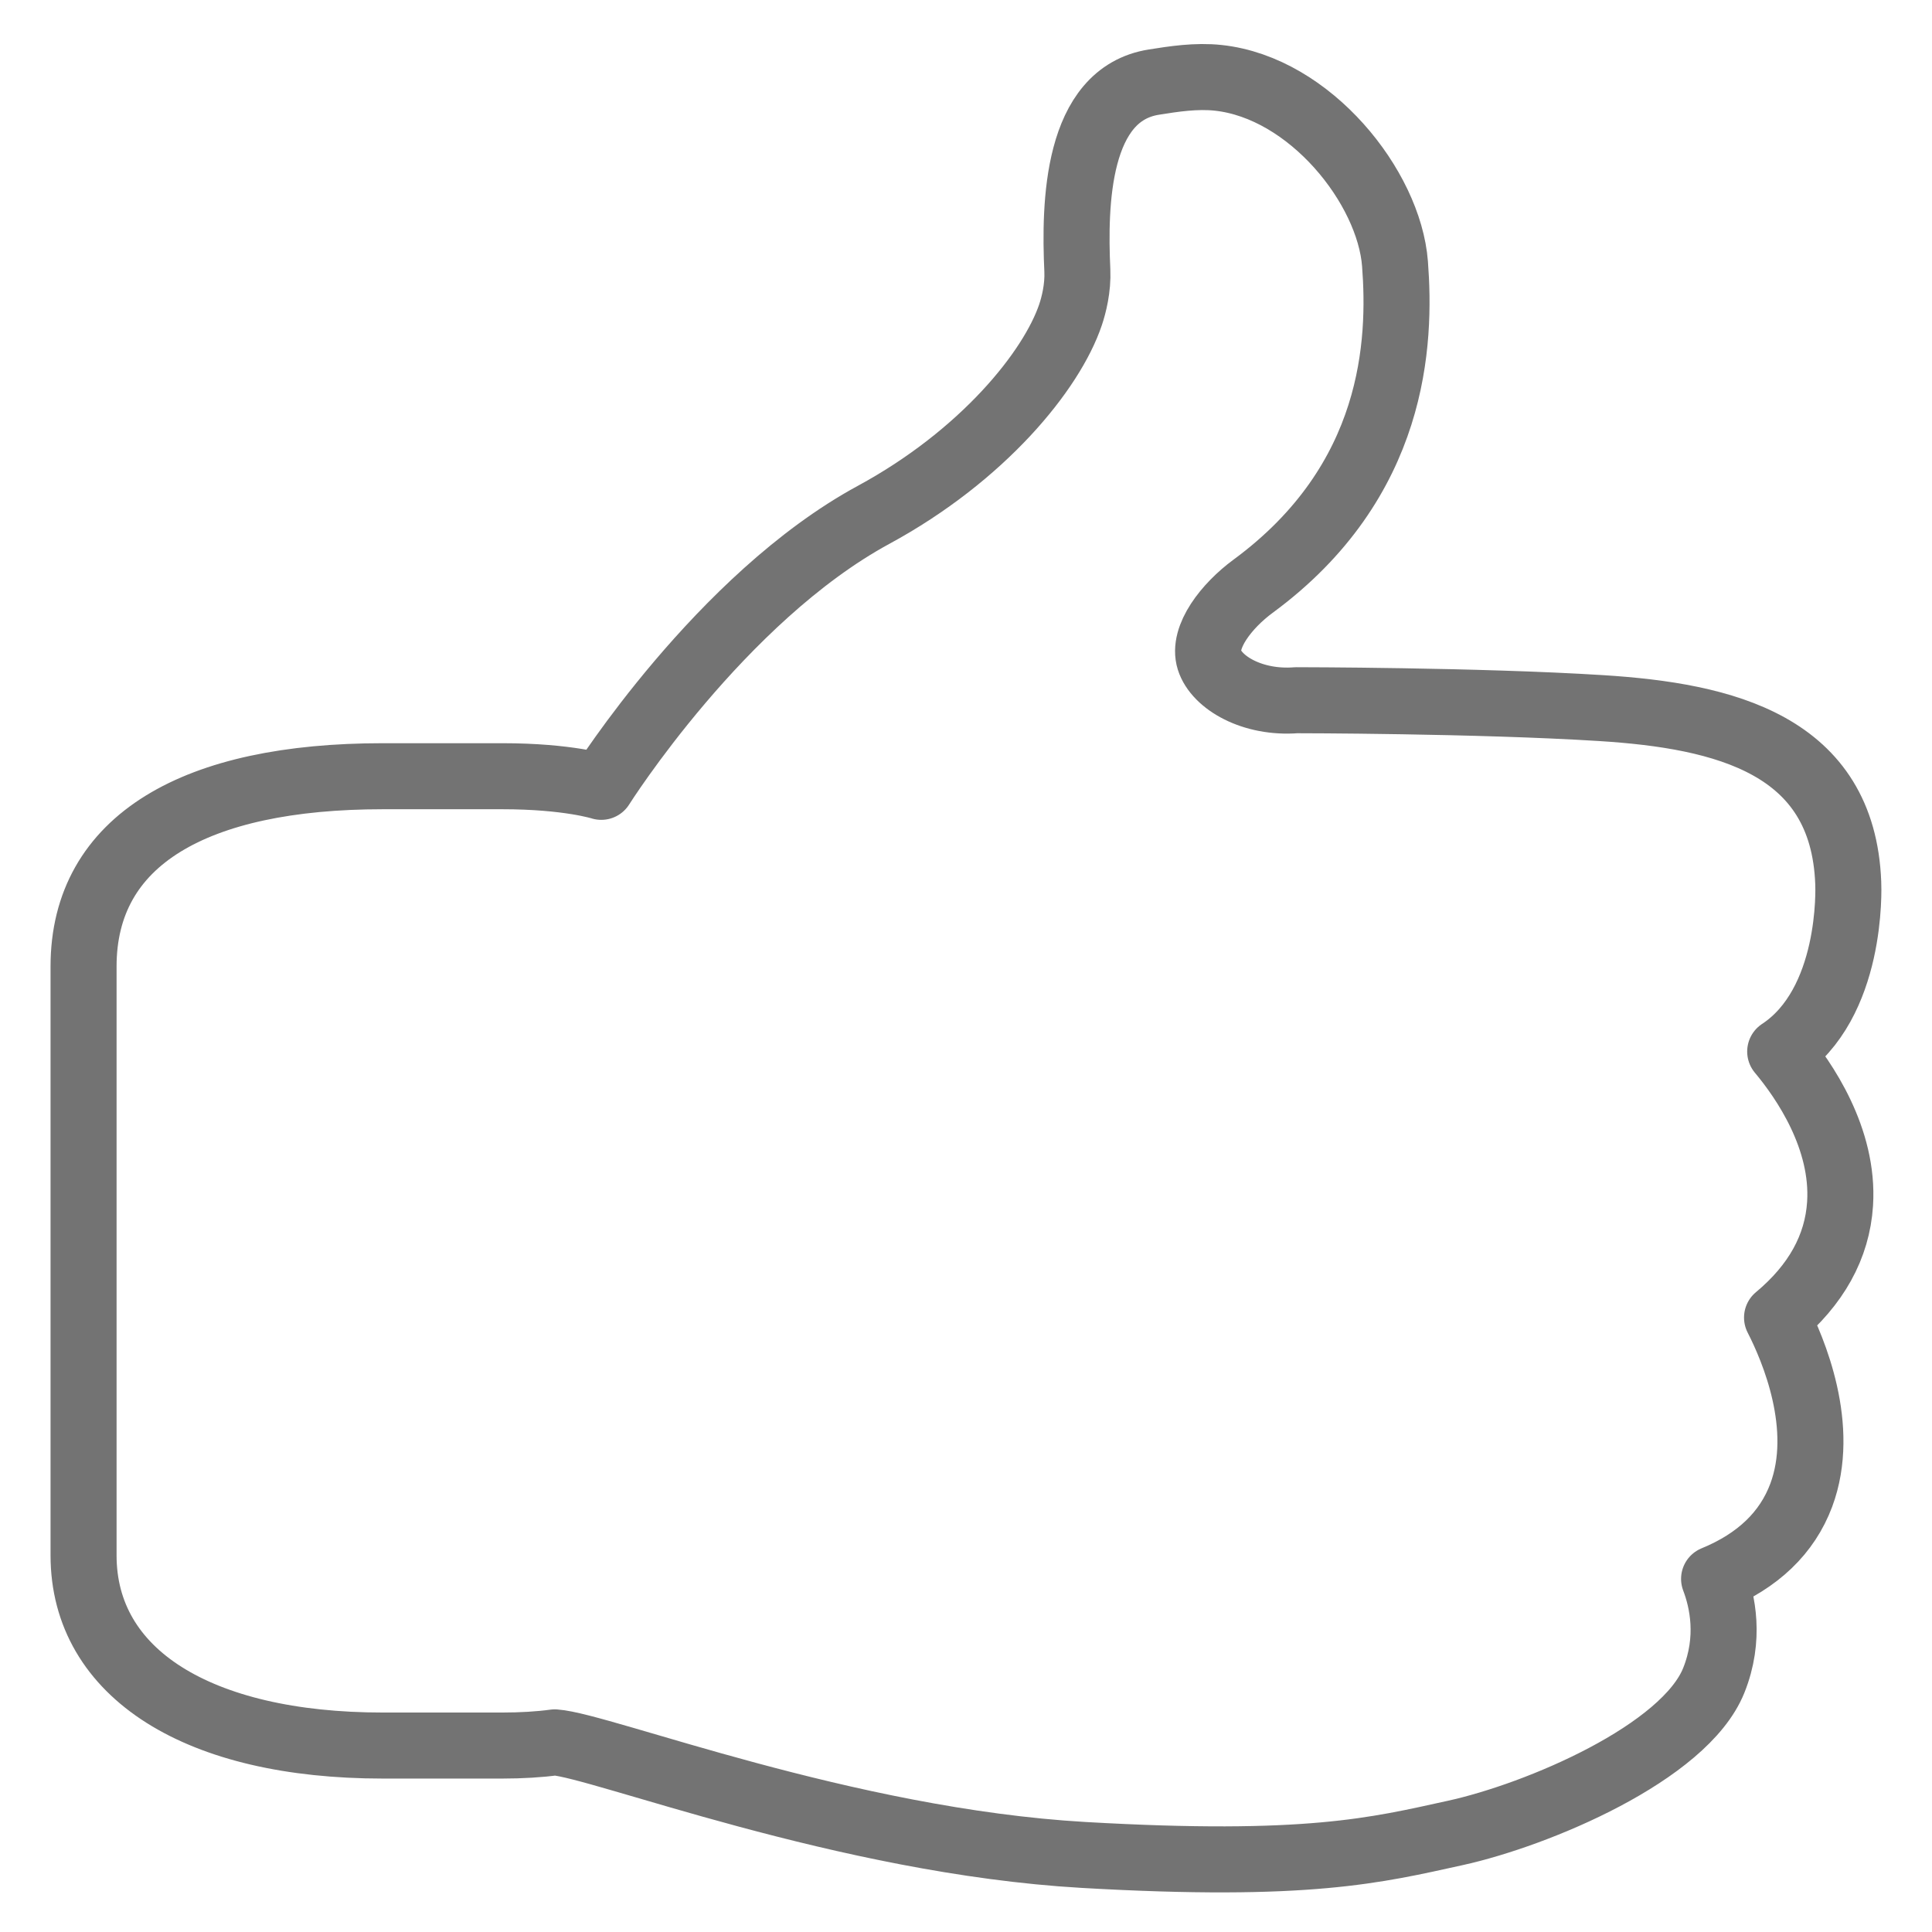
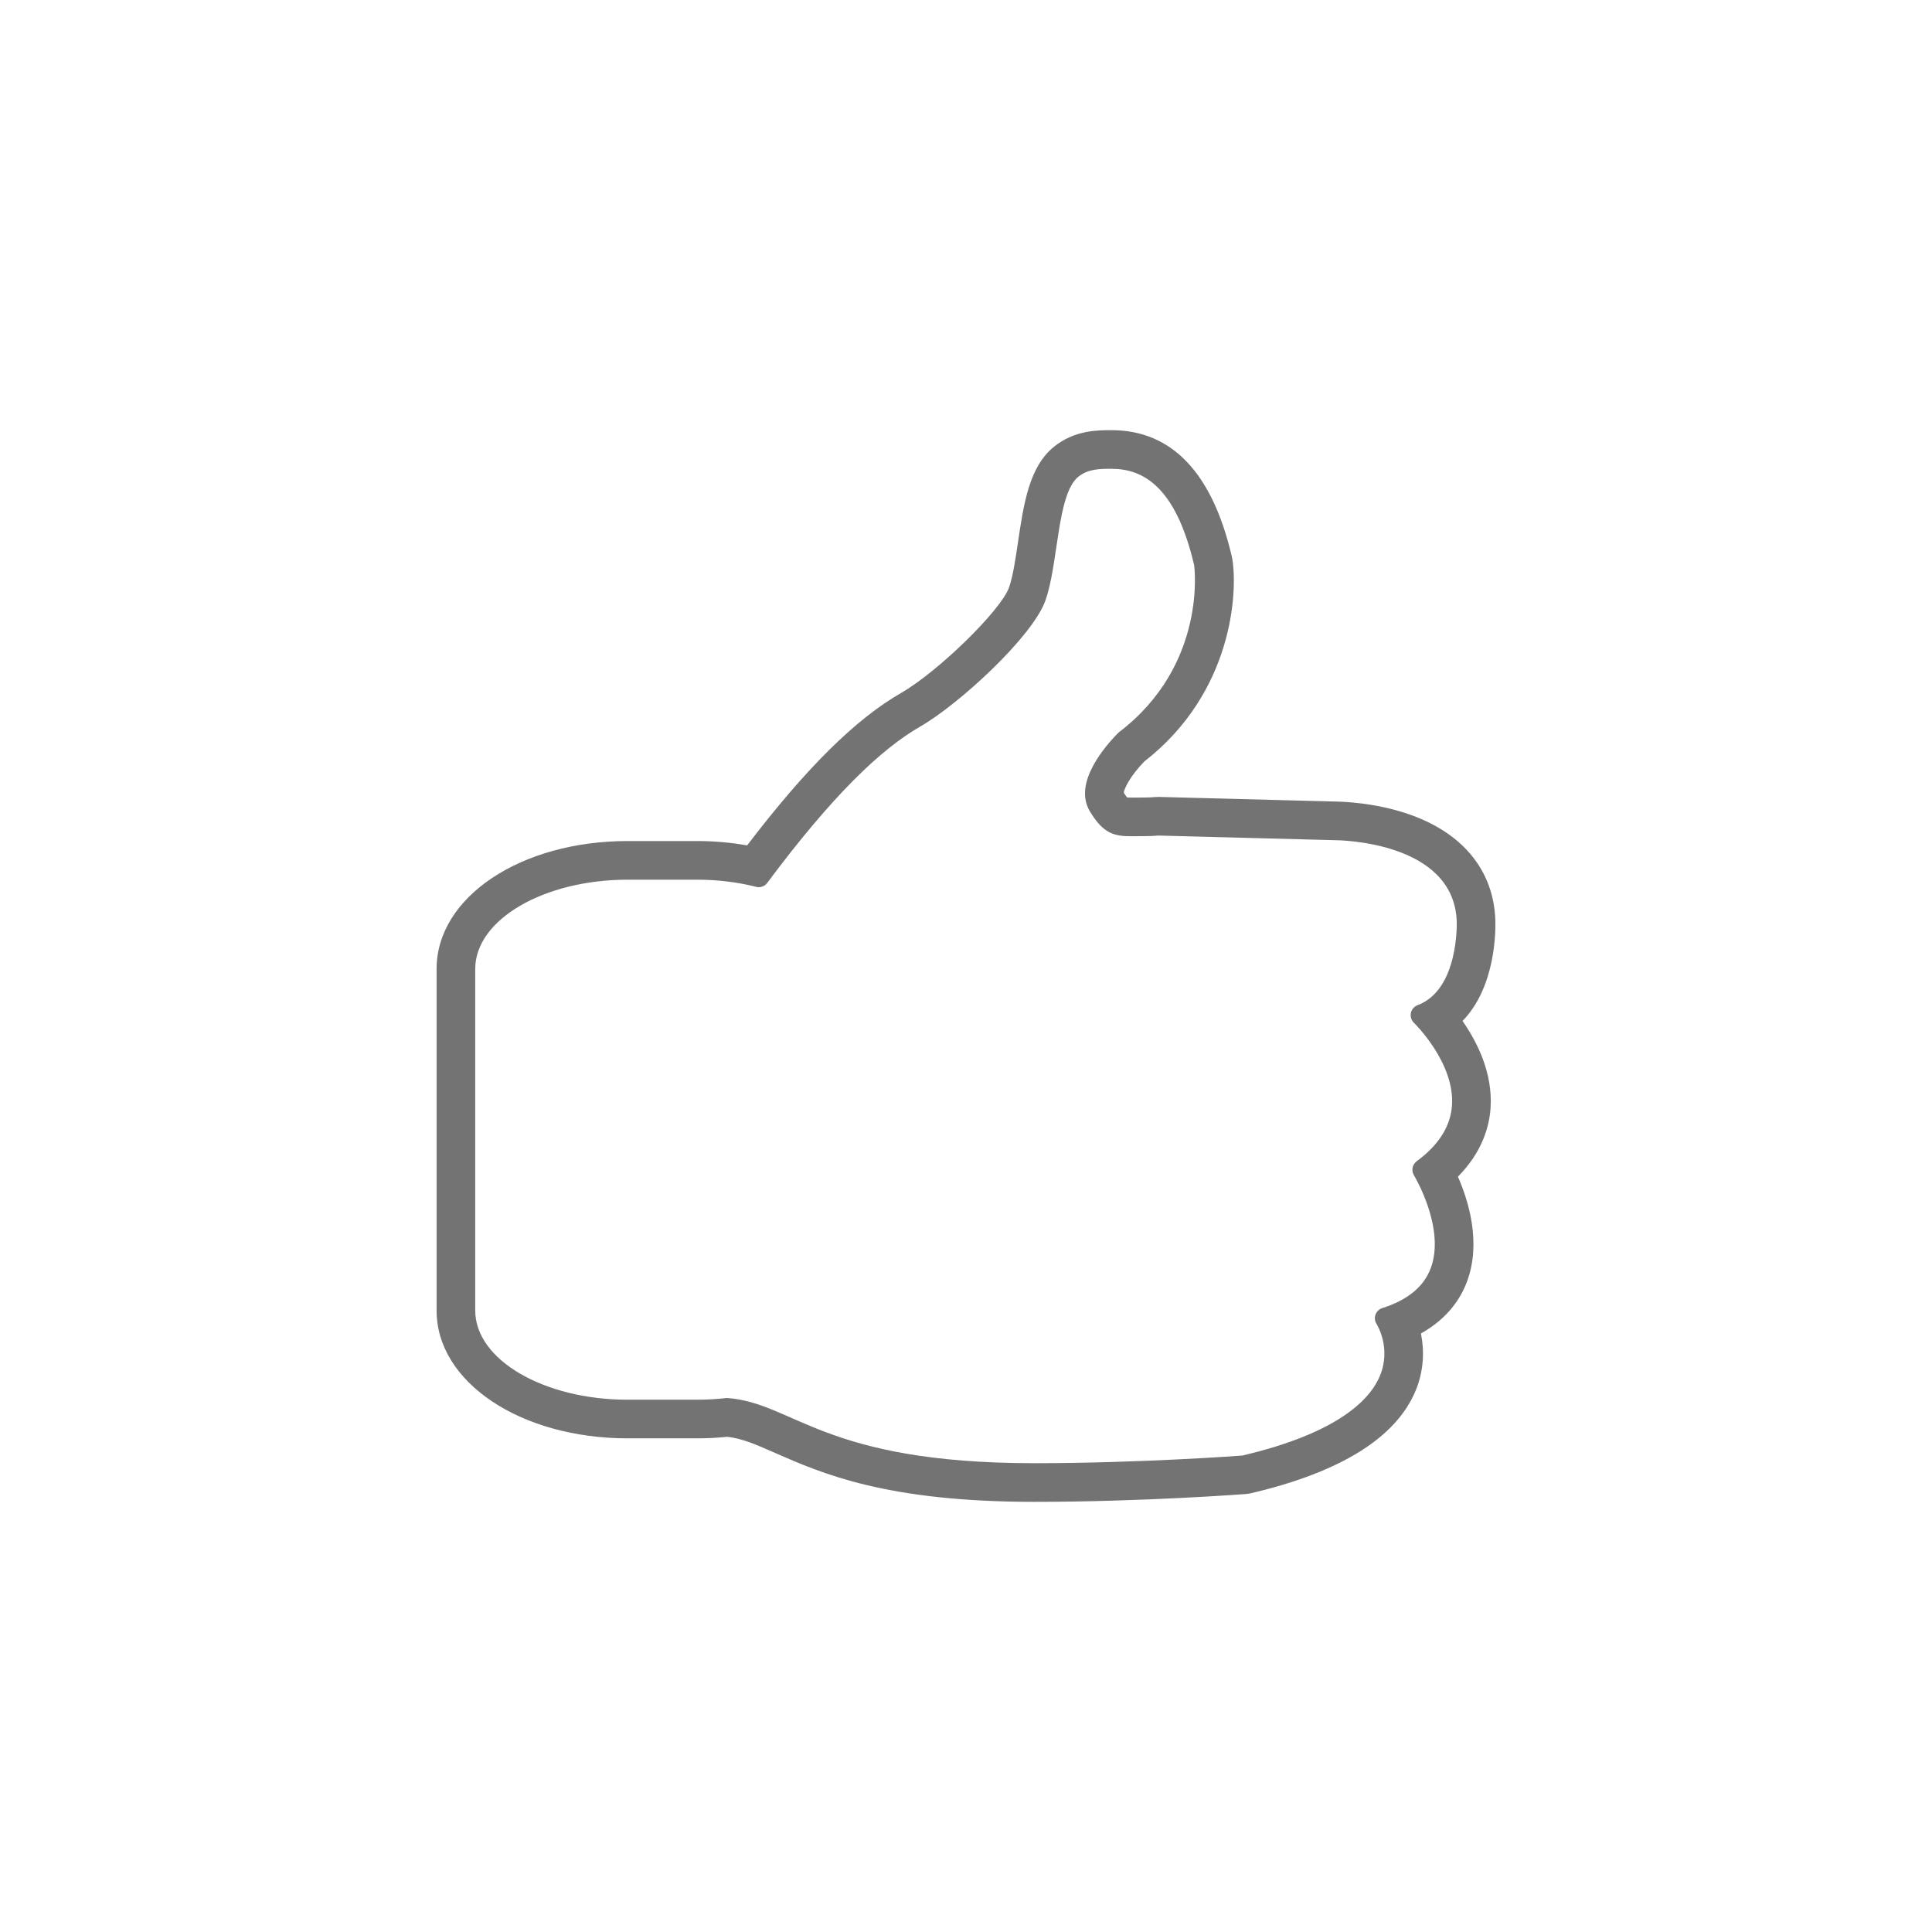
- <svg xmlns="http://www.w3.org/2000/svg" version="1.1" id="Layer_1" x="0px" y="0px" width="117.037px" height="117.039px" viewBox="0 0 117.037 117.039" enable-background="new 0 0 117.037 117.039" xml:space="preserve">
-   <path fill="none" stroke="#737373" stroke-width="4" stroke-linecap="round" stroke-linejoin="round" stroke-miterlimit="10" d="  M65.638,112.371c-14.427-0.832-29.221-6.627-32.031-6.82c-0.908,0.127-2.046,0.193-3.174,0.193H23.19  c-11.167,0-18.128-4.347-18.128-11.521V58.547c0-7.678,6.783-11.524,18.128-11.524h7.242c3.994,0,5.992,0.643,5.992,0.643  s7.215-11.442,16.497-16.477C59.54,27.6,63.716,22.447,64.854,19.06c0.192-0.575,0.459-1.597,0.41-2.685  c-0.186-4.033-0.06-10.668,4.644-11.402c1.169-0.186,2.548-0.404,3.899-0.257c5.559,0.602,10.346,6.617,10.701,11.267  c0.361,4.722,0.068,13.157-8.602,19.534c-1.596,1.174-3.08,3.072-2.645,4.455c0.437,1.383,2.616,2.657,5.272,2.447  c0,0,10.978,0.007,18.465,0.477s14.651,2.216,14.967,10.591c0.015,0.316,0.274,7.32-4.122,10.214  c1.448,1.731,3.881,5.264,3.627,9.225c-0.168,2.604-1.449,4.918-3.818,6.891c0.984,1.92,3,6.652,1.465,10.764  c-0.852,2.277-2.625,3.977-5.279,5.066c0.506,1.328,1.006,3.604-0.023,6.16c-1.765,4.373-10.641,8.131-15.666,9.234  C83.397,112.083,79.231,113.153,65.638,112.371z" />
+ <svg xmlns="http://www.w3.org/2000/svg" version="1.1" id="Layer_1" x="0px" y="0px" width="200px" height="200px" viewBox="0 0 200 200" enable-background="new 0 0 200 200" xml:space="preserve">
+   <g>
+     <g>
+       <g>
+         <path fill="#737373" d="M115.051,48.53c3.103,0,6.614,1.612,8.567,9.978c0.018,0.104,1.392,10.327-7.809,17.311     c-1.404,1.397-4.734,5.225-3,8.145c1.418,2.386,2.571,2.604,4.379,2.604c0.404,0,0.841-0.011,1.32-0.011     c0.464,0,0.969-0.021,1.396-0.061l18.217,0.478c0.505,0,12.371,0.118,12.678,8.396c0.006,0.071,0.253,7.079-4.059,8.689     c-0.349,0.133-0.61,0.438-0.685,0.809c-0.079,0.369,0.042,0.75,0.313,1.01c0.041,0.041,4.232,4.125,3.943,8.541     c-0.143,2.166-1.373,4.117-3.656,5.793c-0.457,0.336-0.581,0.969-0.284,1.453c0.032,0.053,3.296,5.467,1.736,9.625     c-0.714,1.912-2.401,3.297-5.019,4.125c-0.321,0.104-0.578,0.352-0.694,0.672c-0.118,0.316-0.079,0.678,0.104,0.961     c0.063,0.102,1.536,2.486,0.363,5.352c-1.022,2.488-4.349,5.951-14.245,8.277c-0.104,0.01-10.593,0.793-21.559,0.793     c-21.902,0-24.852-6.256-31.807-6.752c-1.02,0.119-2.061,0.18-3.094,0.18H64.98c-8.701,0-15.784-4.141-15.784-9.23v-35.369     c0-5.093,7.083-9.234,15.784-9.234h7.178c2.116,0,4.172,0.25,6.117,0.739c0.093,0.025,0.187,0.037,0.279,0.037     c0.338,0,0.66-0.162,0.868-0.442c6.748-9.048,11.739-13.83,15.846-16.191c3.973-2.284,11.573-9.241,12.941-13.012     s1.19-11.05,3.421-12.844C112.651,48.53,113.888,48.53,115.051,48.53 M115.051,44.53c-1.424,0-3.808,0-5.928,1.704     c-2.578,2.074-3.143,5.867-3.739,9.883c-0.264,1.779-0.537,3.619-0.935,4.714c-0.865,2.382-7.34,8.703-11.175,10.908     c-4.709,2.708-9.797,7.741-15.933,15.776c-1.684-0.3-3.42-0.451-5.183-0.451H64.98c-11.094,0-19.784,5.813-19.784,13.234v35.369     c0,7.419,8.69,13.23,19.784,13.23h7.178c1.044,0,2.096-0.054,3.133-0.16c1.542,0.173,2.931,0.783,4.965,1.677     c4.859,2.134,11.514,5.056,26.803,5.056c11.3,0,21.849-0.803,21.935-0.811c0.182-0.018,0.361-0.047,0.539-0.089     c9.294-2.185,15.023-5.768,17.03-10.65c0.847-2.07,0.888-4.135,0.531-5.88c2.812-1.567,4.139-3.681,4.762-5.351     c1.501-4.002,0.19-8.318-0.932-10.882c2.526-2.549,3.253-5.202,3.38-7.126c0.236-3.612-1.394-6.829-2.904-8.989     c3.454-3.549,3.433-9.369,3.395-10.47h0.002c-0.189-5.114-3.368-8.998-8.95-10.934c-3.539-1.228-7.037-1.31-7.662-1.314     l-18.175-0.476c-0.034-0.001-0.069-0.001-0.104-0.001c-0.124,0-0.249,0.006-0.373,0.018c-0.292,0.027-0.674,0.043-1.023,0.043     c-0.268,0-0.522,0.003-0.766,0.006c-0.192,0.002-0.377,0.004-0.555,0.004c-0.246,0-0.406-0.005-0.509-0.012     c-0.076-0.092-0.194-0.249-0.352-0.503c0.076-0.487,0.717-1.77,2.134-3.228c9.169-7.127,9.684-17.546,9.1-20.986     c-0.014-0.081-0.029-0.161-0.048-0.24C125.489,48.927,121.296,44.53,115.051,44.53L115.051,44.53z" />
+       </g>
+     </g>
+   </g>
</svg>
